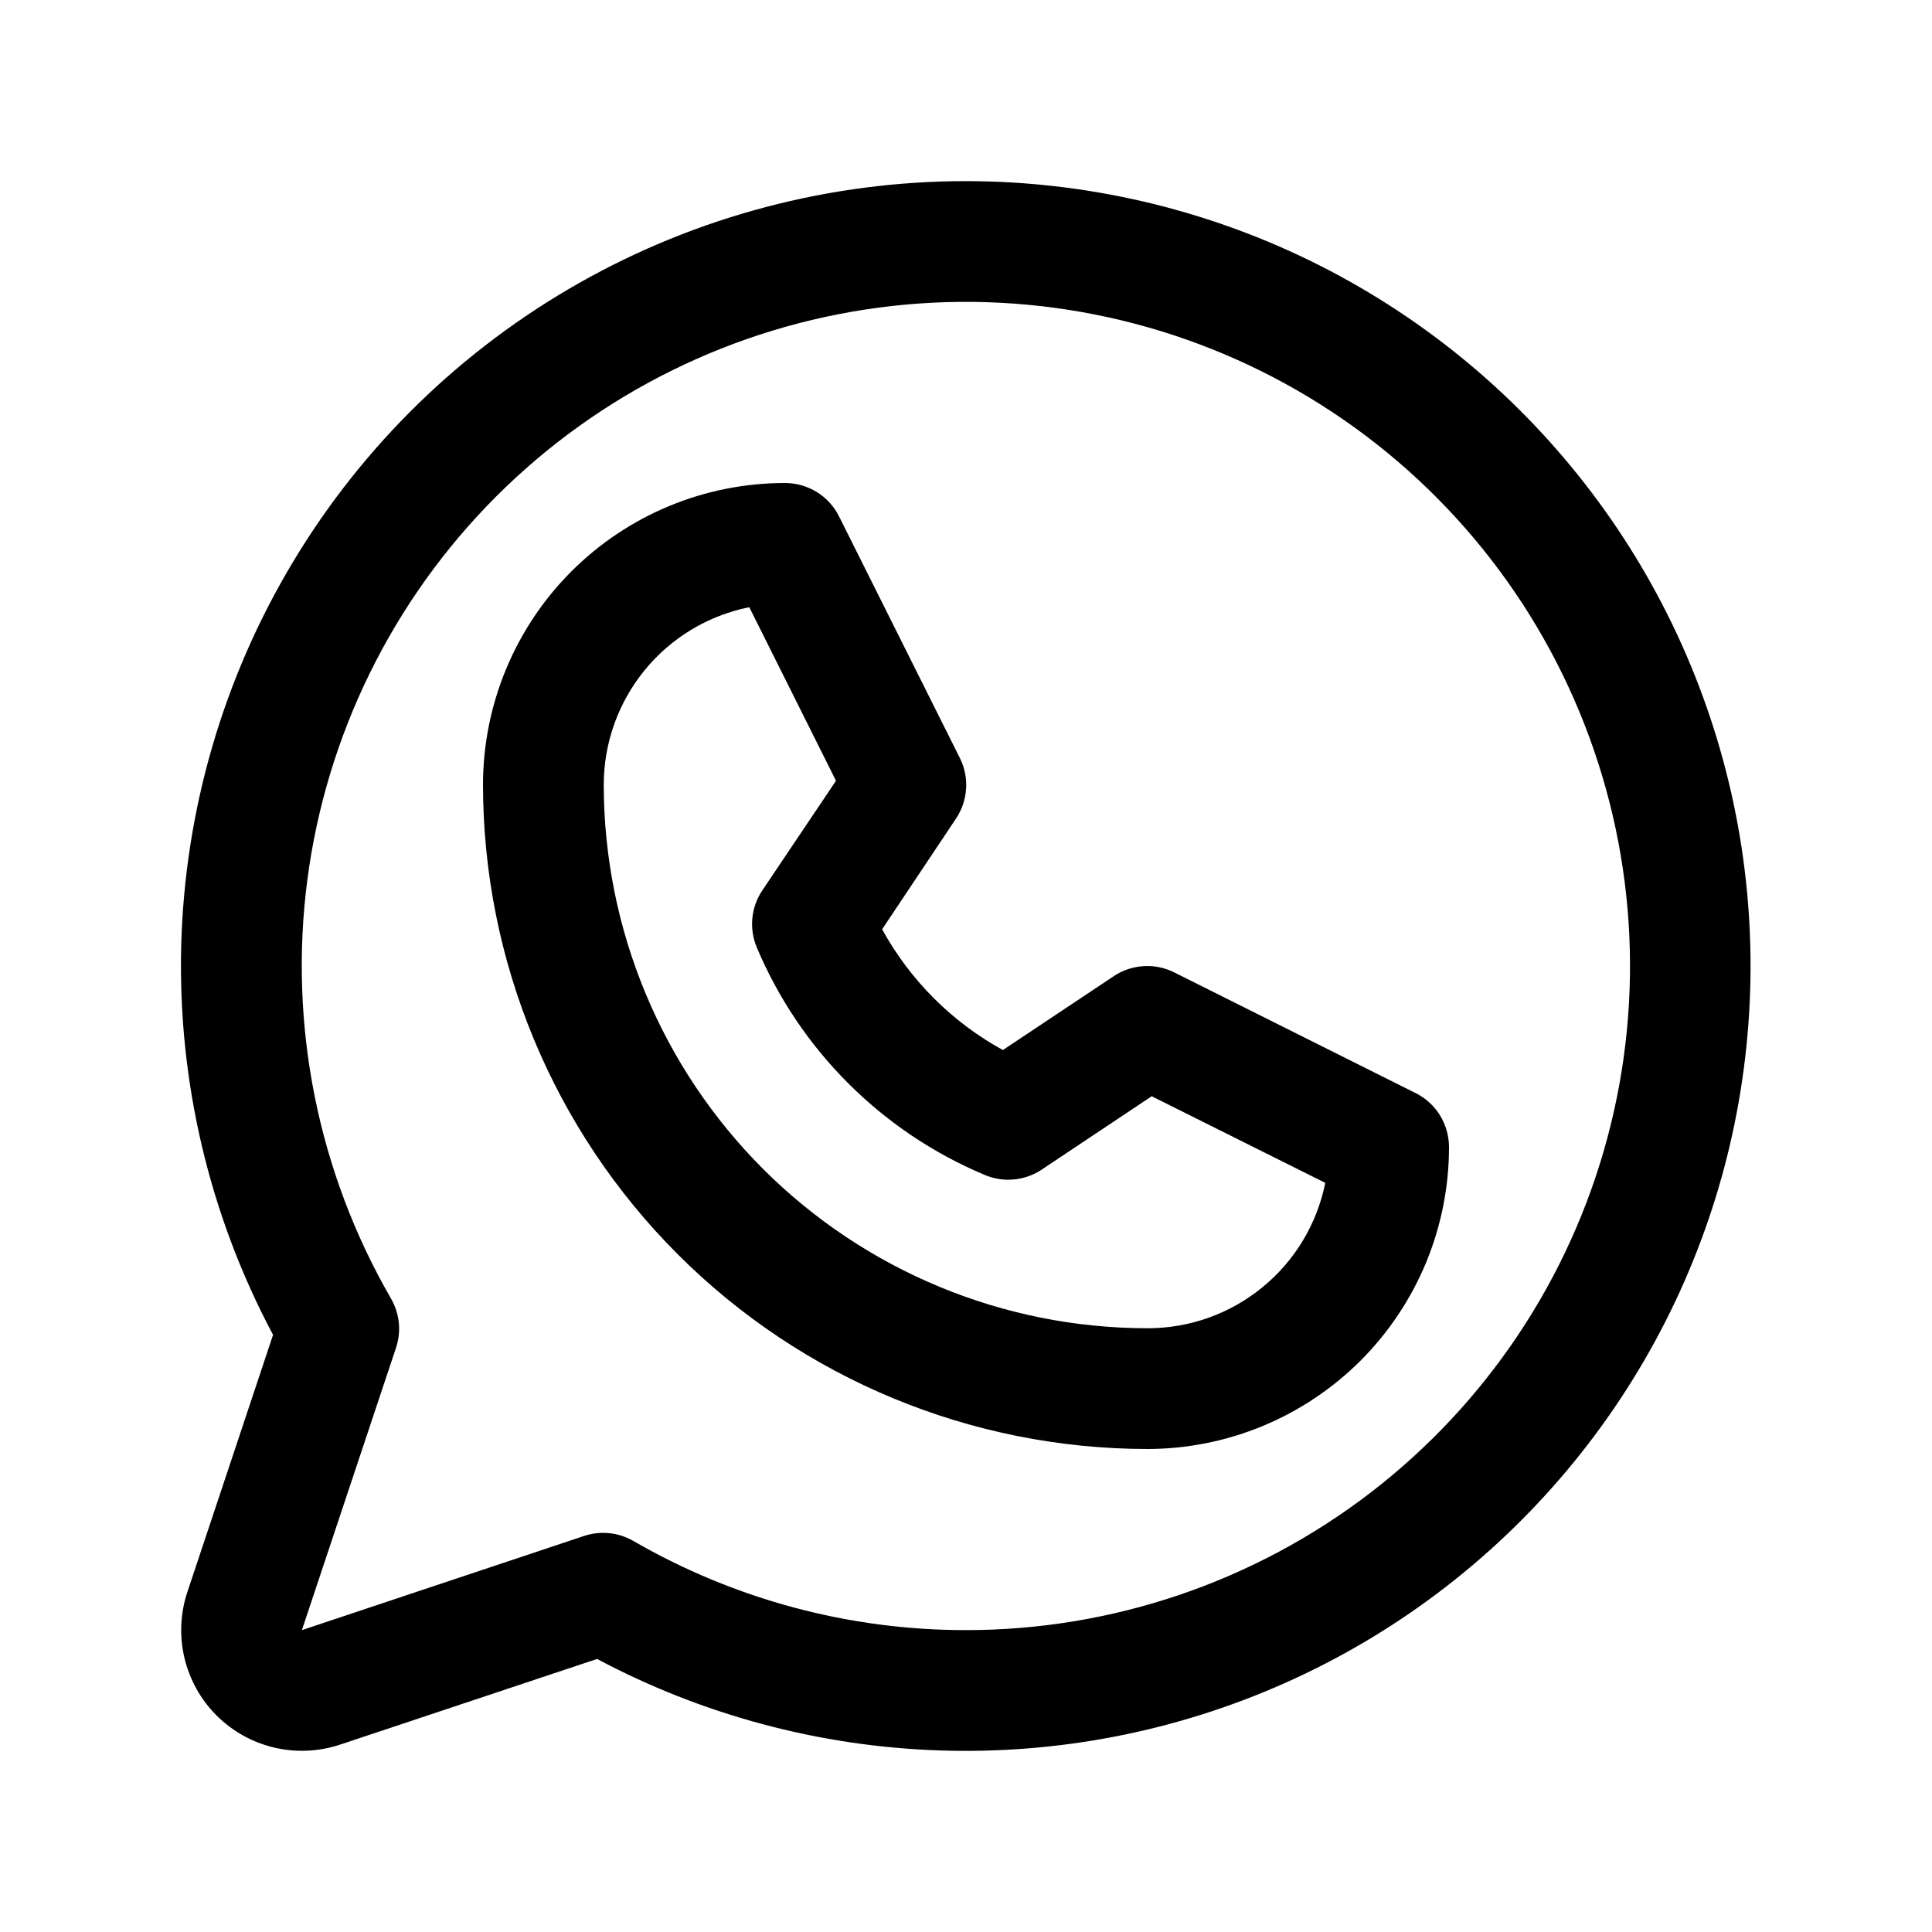
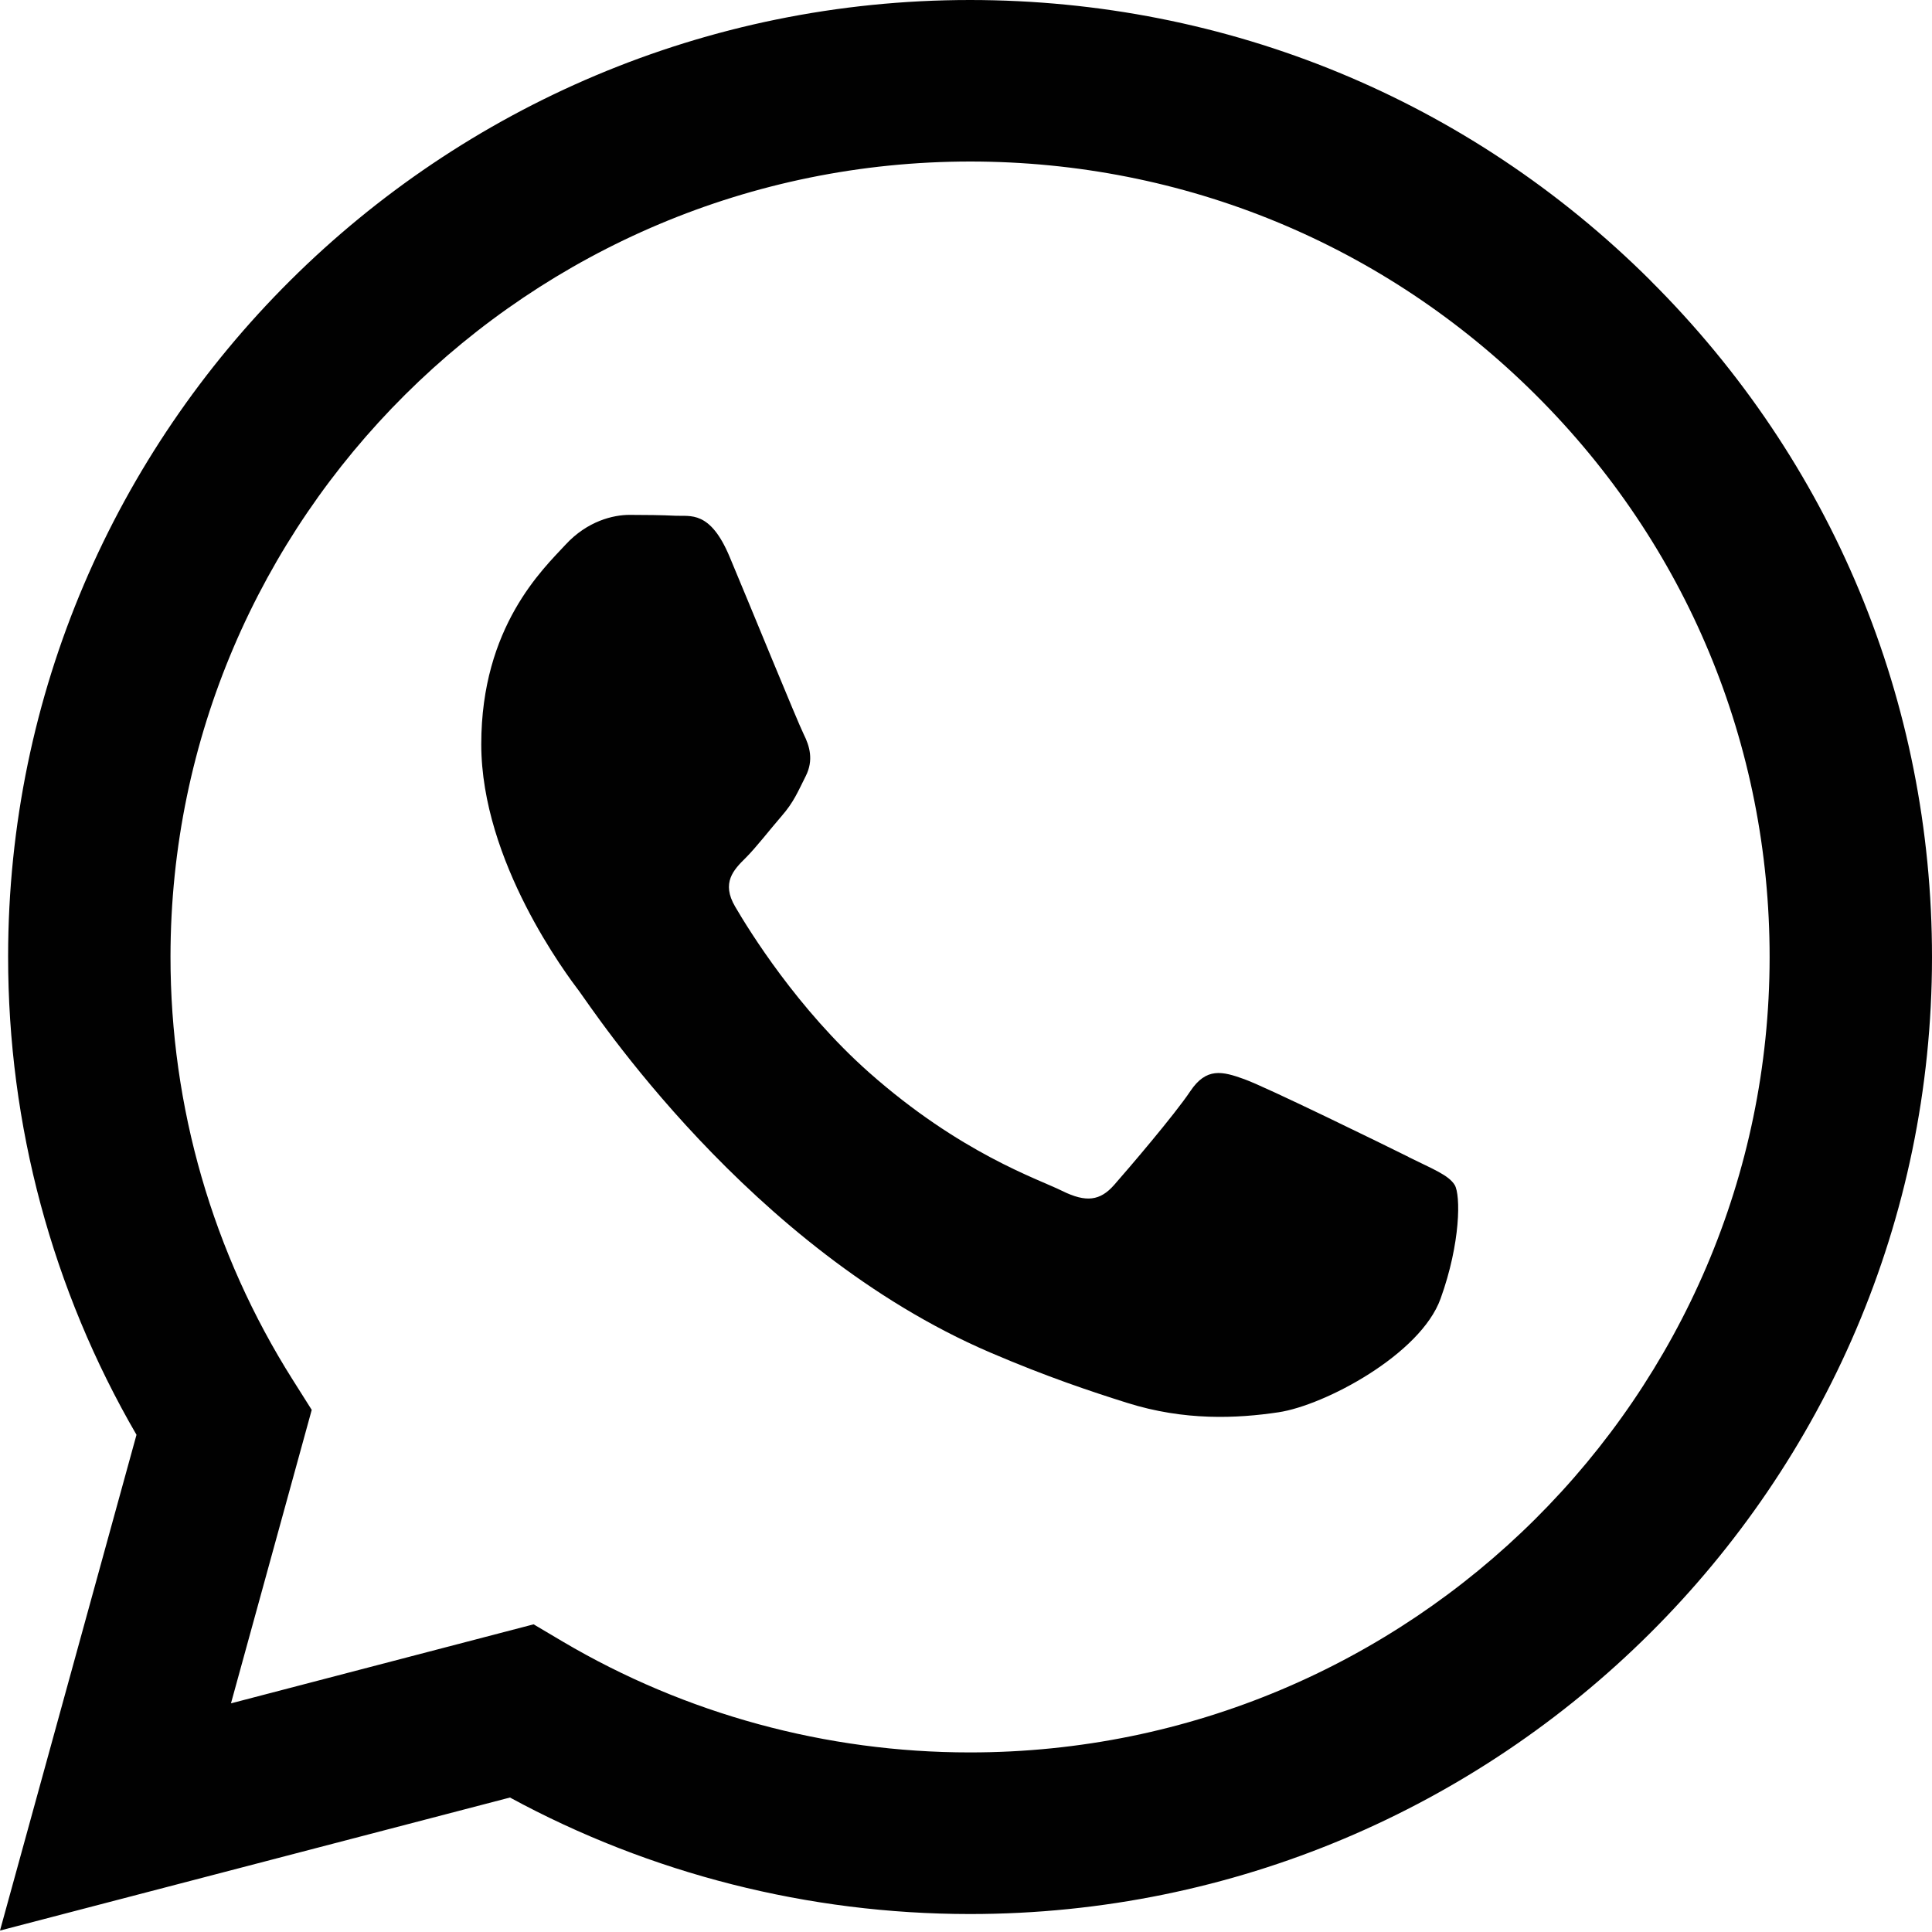
- <svg xmlns="http://www.w3.org/2000/svg" width="24" height="24" viewBox="0 0 24 24" fill="none">
-   <g id="WhatsappLogo">
-     <path id="Vector" d="M17.586 13.579L14.586 12.079C14.467 12.02 14.336 11.993 14.204 12.002C14.073 12.01 13.945 12.053 13.836 12.126L12.458 13.044C11.826 12.697 11.306 12.177 10.958 11.544L11.877 10.167C11.95 10.057 11.993 9.93 12.001 9.798C12.01 9.667 11.983 9.535 11.924 9.417L10.424 6.417C10.362 6.292 10.266 6.186 10.147 6.112C10.027 6.039 9.89 6 9.75 6C8.755 6 7.802 6.395 7.098 7.098C6.395 7.802 6 8.755 6 9.75C6.002 11.937 6.872 14.034 8.419 15.581C9.966 17.128 12.063 17.997 14.25 18C14.742 18 15.23 17.903 15.685 17.715C16.14 17.526 16.553 17.25 16.902 16.902C17.25 16.553 17.526 16.14 17.715 15.685C17.903 15.23 18 14.742 18 14.25C18 14.111 17.961 13.974 17.888 13.855C17.815 13.737 17.71 13.641 17.586 13.579ZM14.25 16.5C12.46 16.498 10.745 15.786 9.479 14.521C8.214 13.255 7.502 11.54 7.5 9.75C7.5 9.23 7.68 8.726 8.01 8.323C8.339 7.921 8.798 7.645 9.308 7.543L10.385 9.699L9.469 11.062C9.4 11.165 9.358 11.283 9.346 11.406C9.334 11.529 9.353 11.653 9.4 11.767C9.937 13.042 10.951 14.056 12.227 14.593C12.341 14.643 12.466 14.663 12.59 14.652C12.714 14.641 12.834 14.6 12.938 14.531L14.307 13.618L16.463 14.694C16.36 15.205 16.084 15.664 15.68 15.993C15.276 16.323 14.771 16.502 14.25 16.5ZM12 2.25C10.317 2.25 8.662 2.685 7.197 3.514C5.732 4.343 4.506 5.537 3.64 6.98C2.773 8.423 2.295 10.066 2.251 11.749C2.208 13.431 2.601 15.097 3.392 16.582L2.328 19.775C2.24 20.039 2.227 20.323 2.291 20.594C2.355 20.865 2.493 21.113 2.69 21.31C2.887 21.507 3.135 21.645 3.406 21.709C3.677 21.773 3.961 21.76 4.225 21.672L7.417 20.608C8.725 21.304 10.174 21.692 11.654 21.744C13.134 21.796 14.607 21.51 15.96 20.908C17.313 20.306 18.511 19.403 19.463 18.269C20.416 17.135 21.097 15.798 21.456 14.361C21.814 12.924 21.841 11.425 21.534 9.976C21.226 8.527 20.593 7.167 19.681 6C18.77 4.833 17.604 3.888 16.273 3.238C14.943 2.589 13.481 2.251 12 2.25ZM12 20.25C10.55 20.251 9.125 19.869 7.869 19.143C7.777 19.09 7.675 19.056 7.57 19.046C7.464 19.035 7.357 19.046 7.256 19.08L3.75 20.25L4.919 16.744C4.953 16.643 4.965 16.536 4.954 16.43C4.943 16.325 4.91 16.223 4.857 16.131C3.948 14.558 3.583 12.73 3.818 10.929C4.054 9.128 4.878 7.455 6.161 6.17C7.445 4.885 9.117 4.059 10.917 3.821C12.718 3.583 14.547 3.946 16.12 4.853C17.694 5.761 18.924 7.162 19.619 8.84C20.315 10.518 20.438 12.378 19.968 14.133C19.499 15.887 18.463 17.438 17.023 18.544C15.582 19.65 13.816 20.25 12 20.25Z" fill="black" />
-   </g>
+ <svg xmlns="http://www.w3.org/2000/svg" width="20" height="20" viewBox="0 0 20 20" fill="none">
+   <path fill-rule="evenodd" clip-rule="evenodd" d="M17.086 2.904C15.206 1.032 12.706 0.001 10.042 0C4.553 0 0.085 4.442 0.084 9.902C0.083 11.648 0.541 13.352 1.413 14.853L0 19.985L5.279 18.608C6.734 19.398 8.371 19.813 10.038 19.814H10.042C15.53 19.814 19.998 15.371 20 9.911C20.001 7.264 18.966 4.777 17.086 2.905V2.904ZM10.042 18.141H10.039C8.554 18.141 7.097 17.744 5.826 16.994L5.524 16.815L2.391 17.633L3.227 14.595L3.03 14.283C2.202 12.973 1.764 11.458 1.765 9.903C1.767 5.365 5.48 1.672 10.045 1.672C12.256 1.673 14.334 2.53 15.897 4.087C17.46 5.642 18.32 7.711 18.319 9.91C18.317 14.448 14.604 18.141 10.042 18.141V18.141ZM14.582 11.977C14.333 11.853 13.11 11.254 12.882 11.172C12.653 11.089 12.488 11.048 12.322 11.296C12.156 11.544 11.679 12.101 11.534 12.266C11.389 12.431 11.244 12.451 10.995 12.328C10.746 12.204 9.945 11.942 8.994 11.1C8.254 10.443 7.755 9.633 7.61 9.385C7.465 9.138 7.594 9.004 7.719 8.881C7.83 8.77 7.967 8.591 8.092 8.447C8.217 8.303 8.258 8.199 8.341 8.034C8.424 7.869 8.382 7.725 8.32 7.601C8.258 7.477 7.761 6.259 7.553 5.764C7.351 5.281 7.146 5.347 6.993 5.339C6.848 5.332 6.682 5.33 6.516 5.33C6.35 5.33 6.081 5.392 5.853 5.64C5.624 5.888 4.982 6.486 4.982 7.704C4.982 8.921 5.873 10.099 5.998 10.264C6.122 10.429 7.752 12.928 10.248 14C10.842 14.255 11.305 14.408 11.667 14.522C12.263 14.71 12.805 14.684 13.234 14.62C13.712 14.549 14.706 14.021 14.913 13.443C15.121 12.866 15.121 12.37 15.059 12.267C14.996 12.164 14.83 12.101 14.582 11.978L14.582 11.977Z" fill="#010101" />
</svg>
